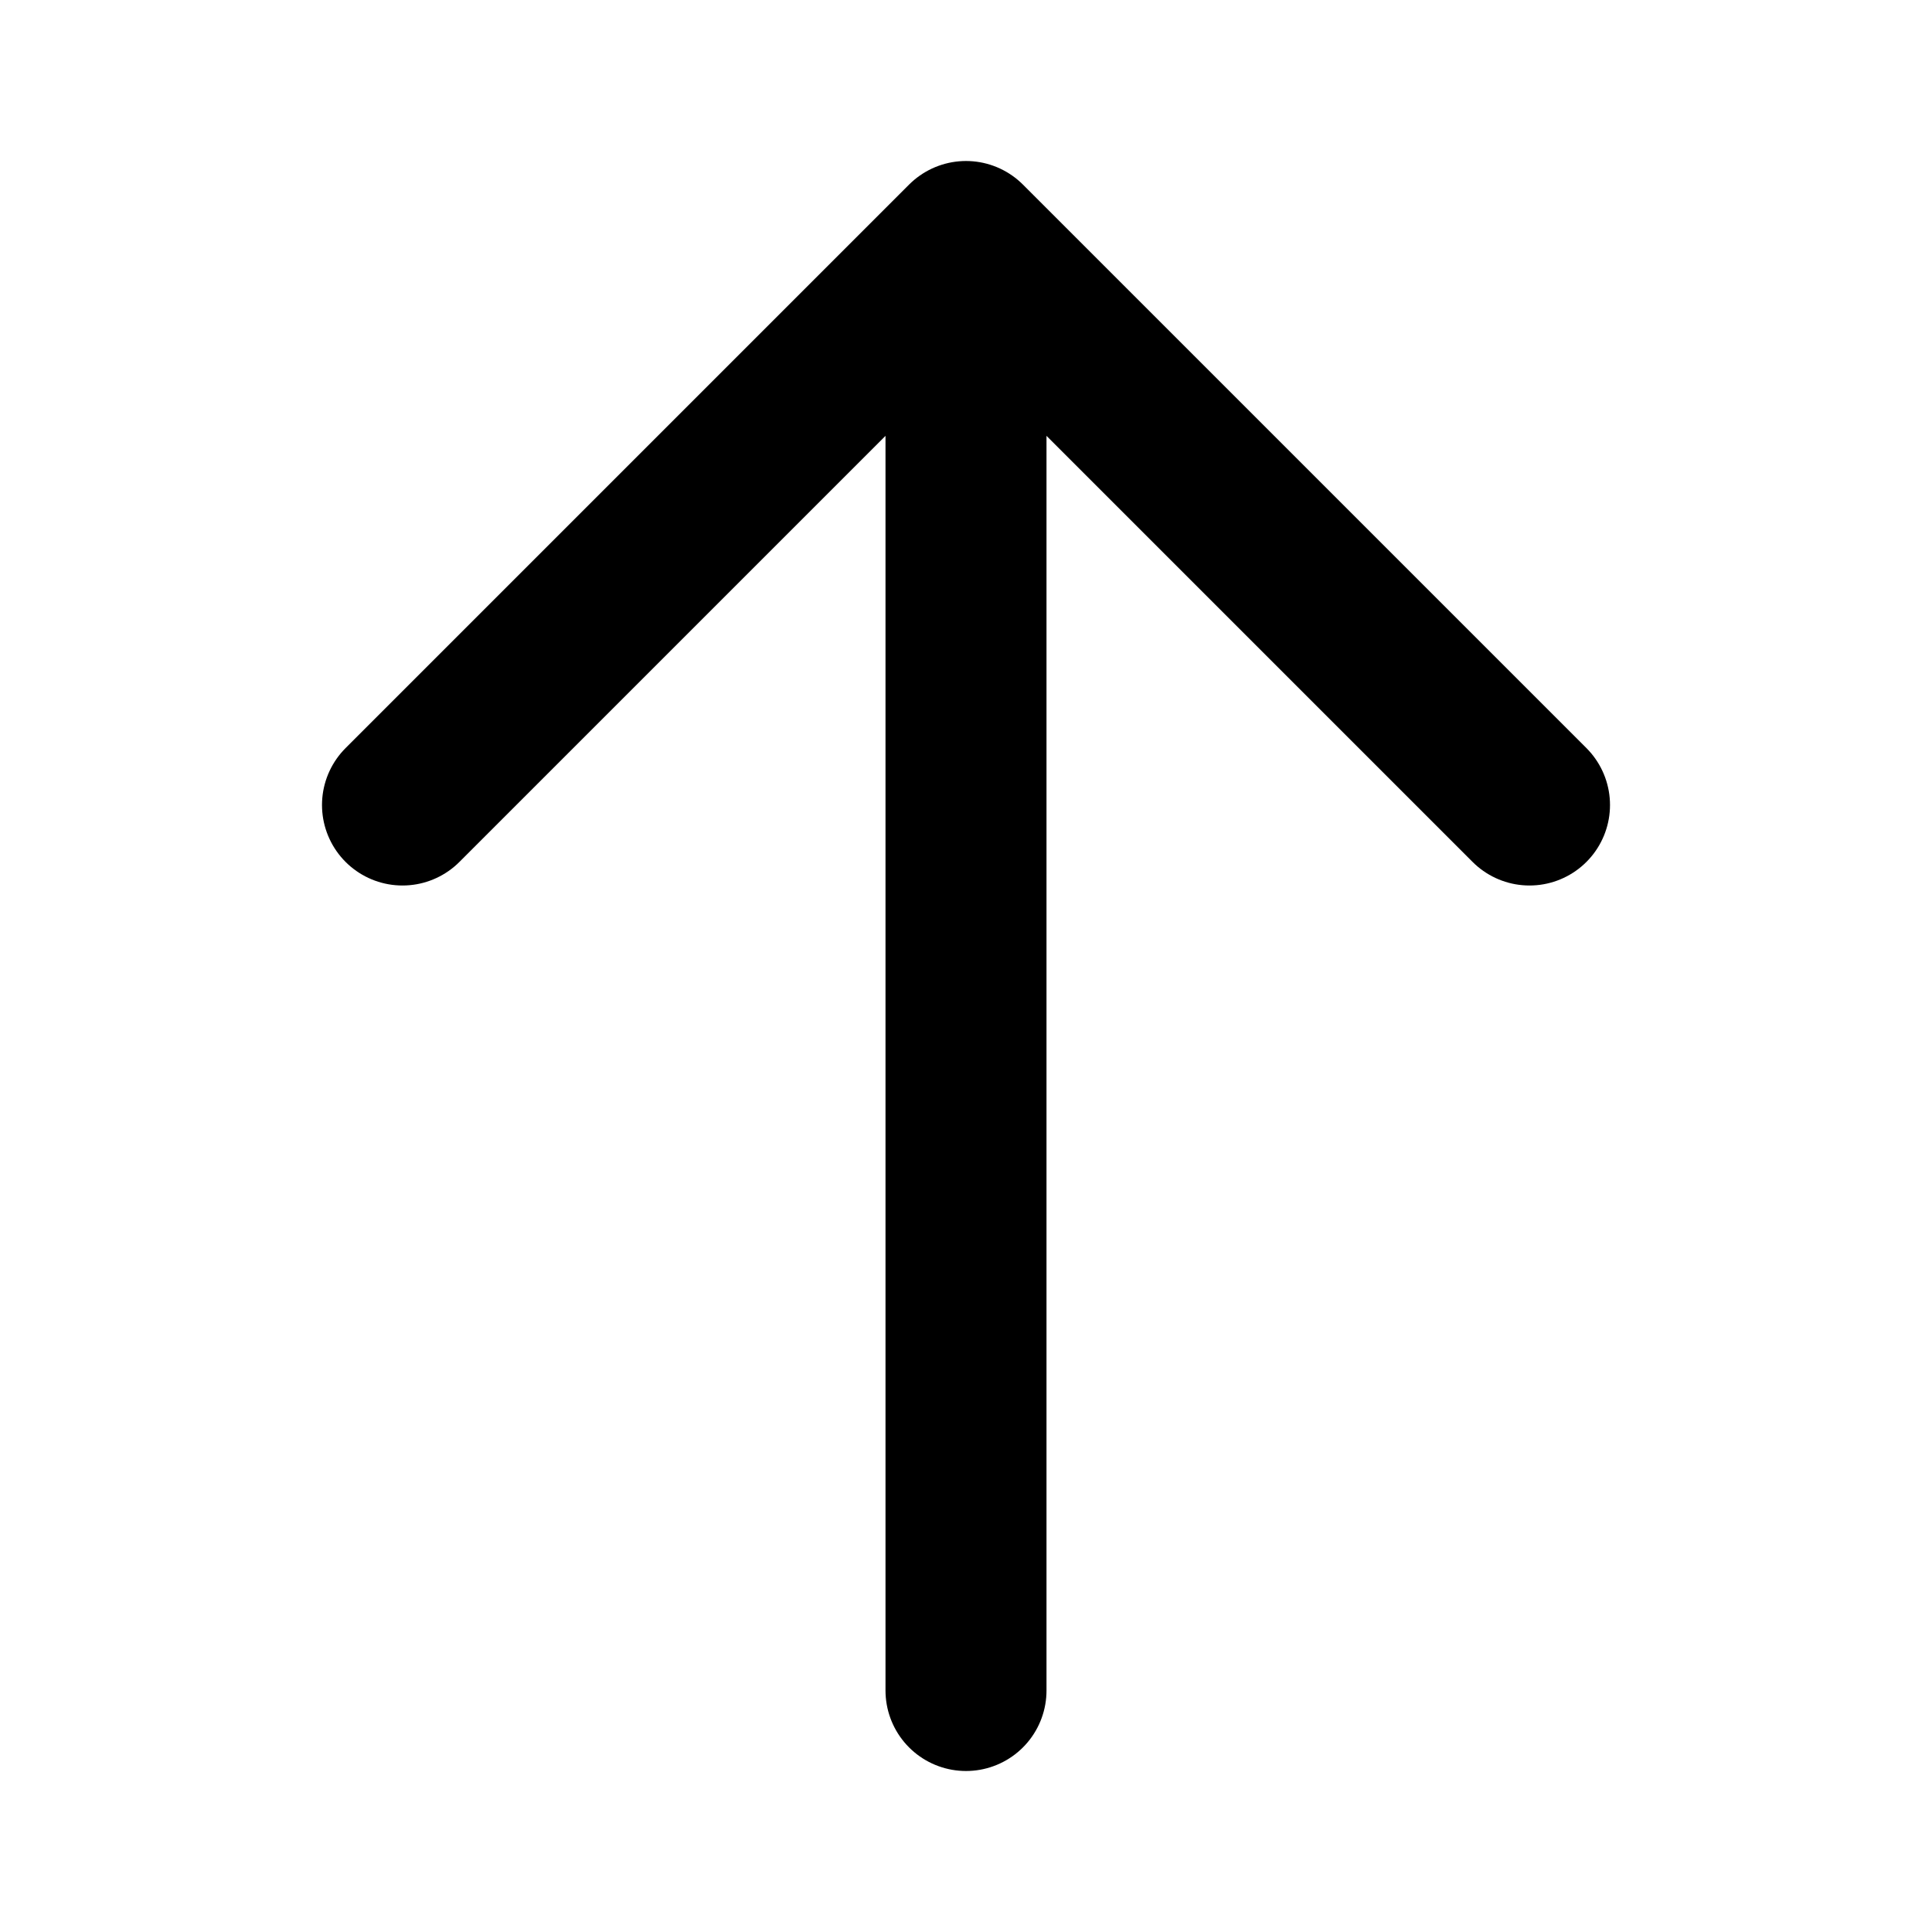
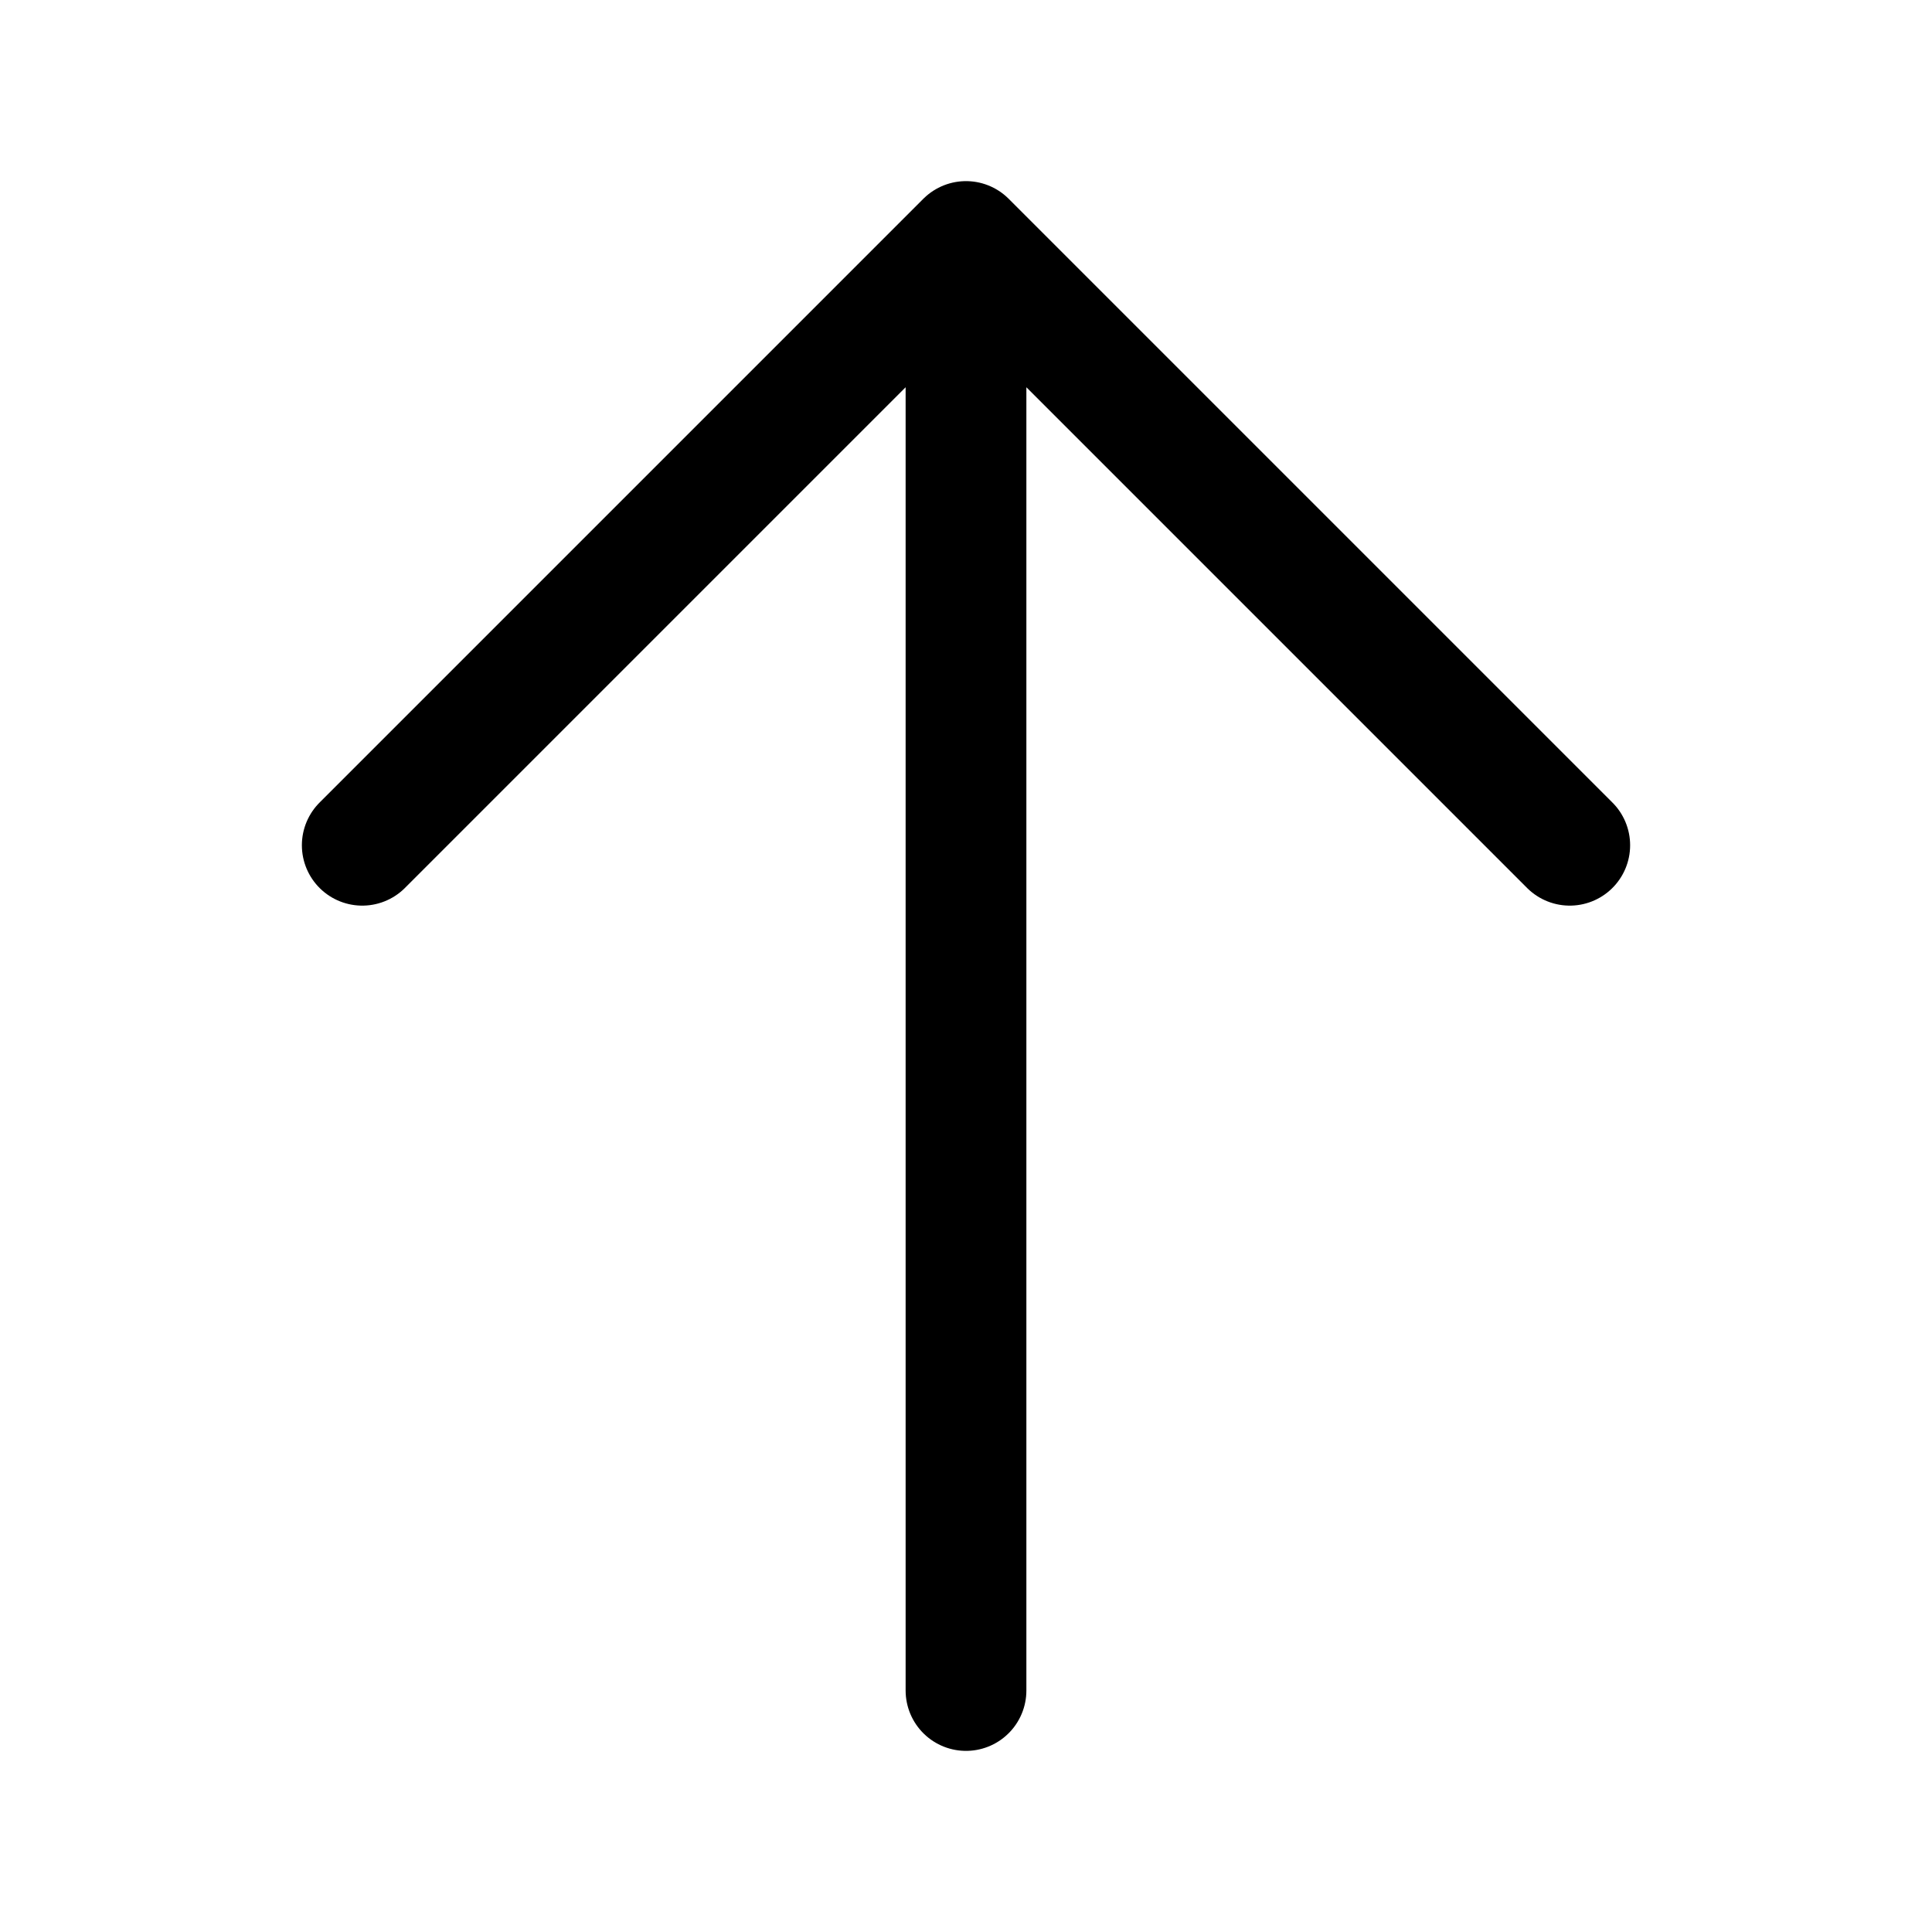
- <svg xmlns="http://www.w3.org/2000/svg" fill="none" viewBox="0 0 24 24" stroke="currentColor">
-   <path stroke-linecap="round" stroke-linejoin="round" stroke-width="2" d="M5 10l7-7m0 0l7 7m-7-7v18" />
+ <svg xmlns="http://www.w3.org/2000/svg" fill="none" viewBox="0 0 24 24" stroke-width="1.5" stroke="currentColor" class="w-6 h-6">
+   <path stroke-linecap="round" stroke-linejoin="round" d="M4.5 10.5L12 3m0 0l7.5 7.5M12 3v18" />
</svg>
